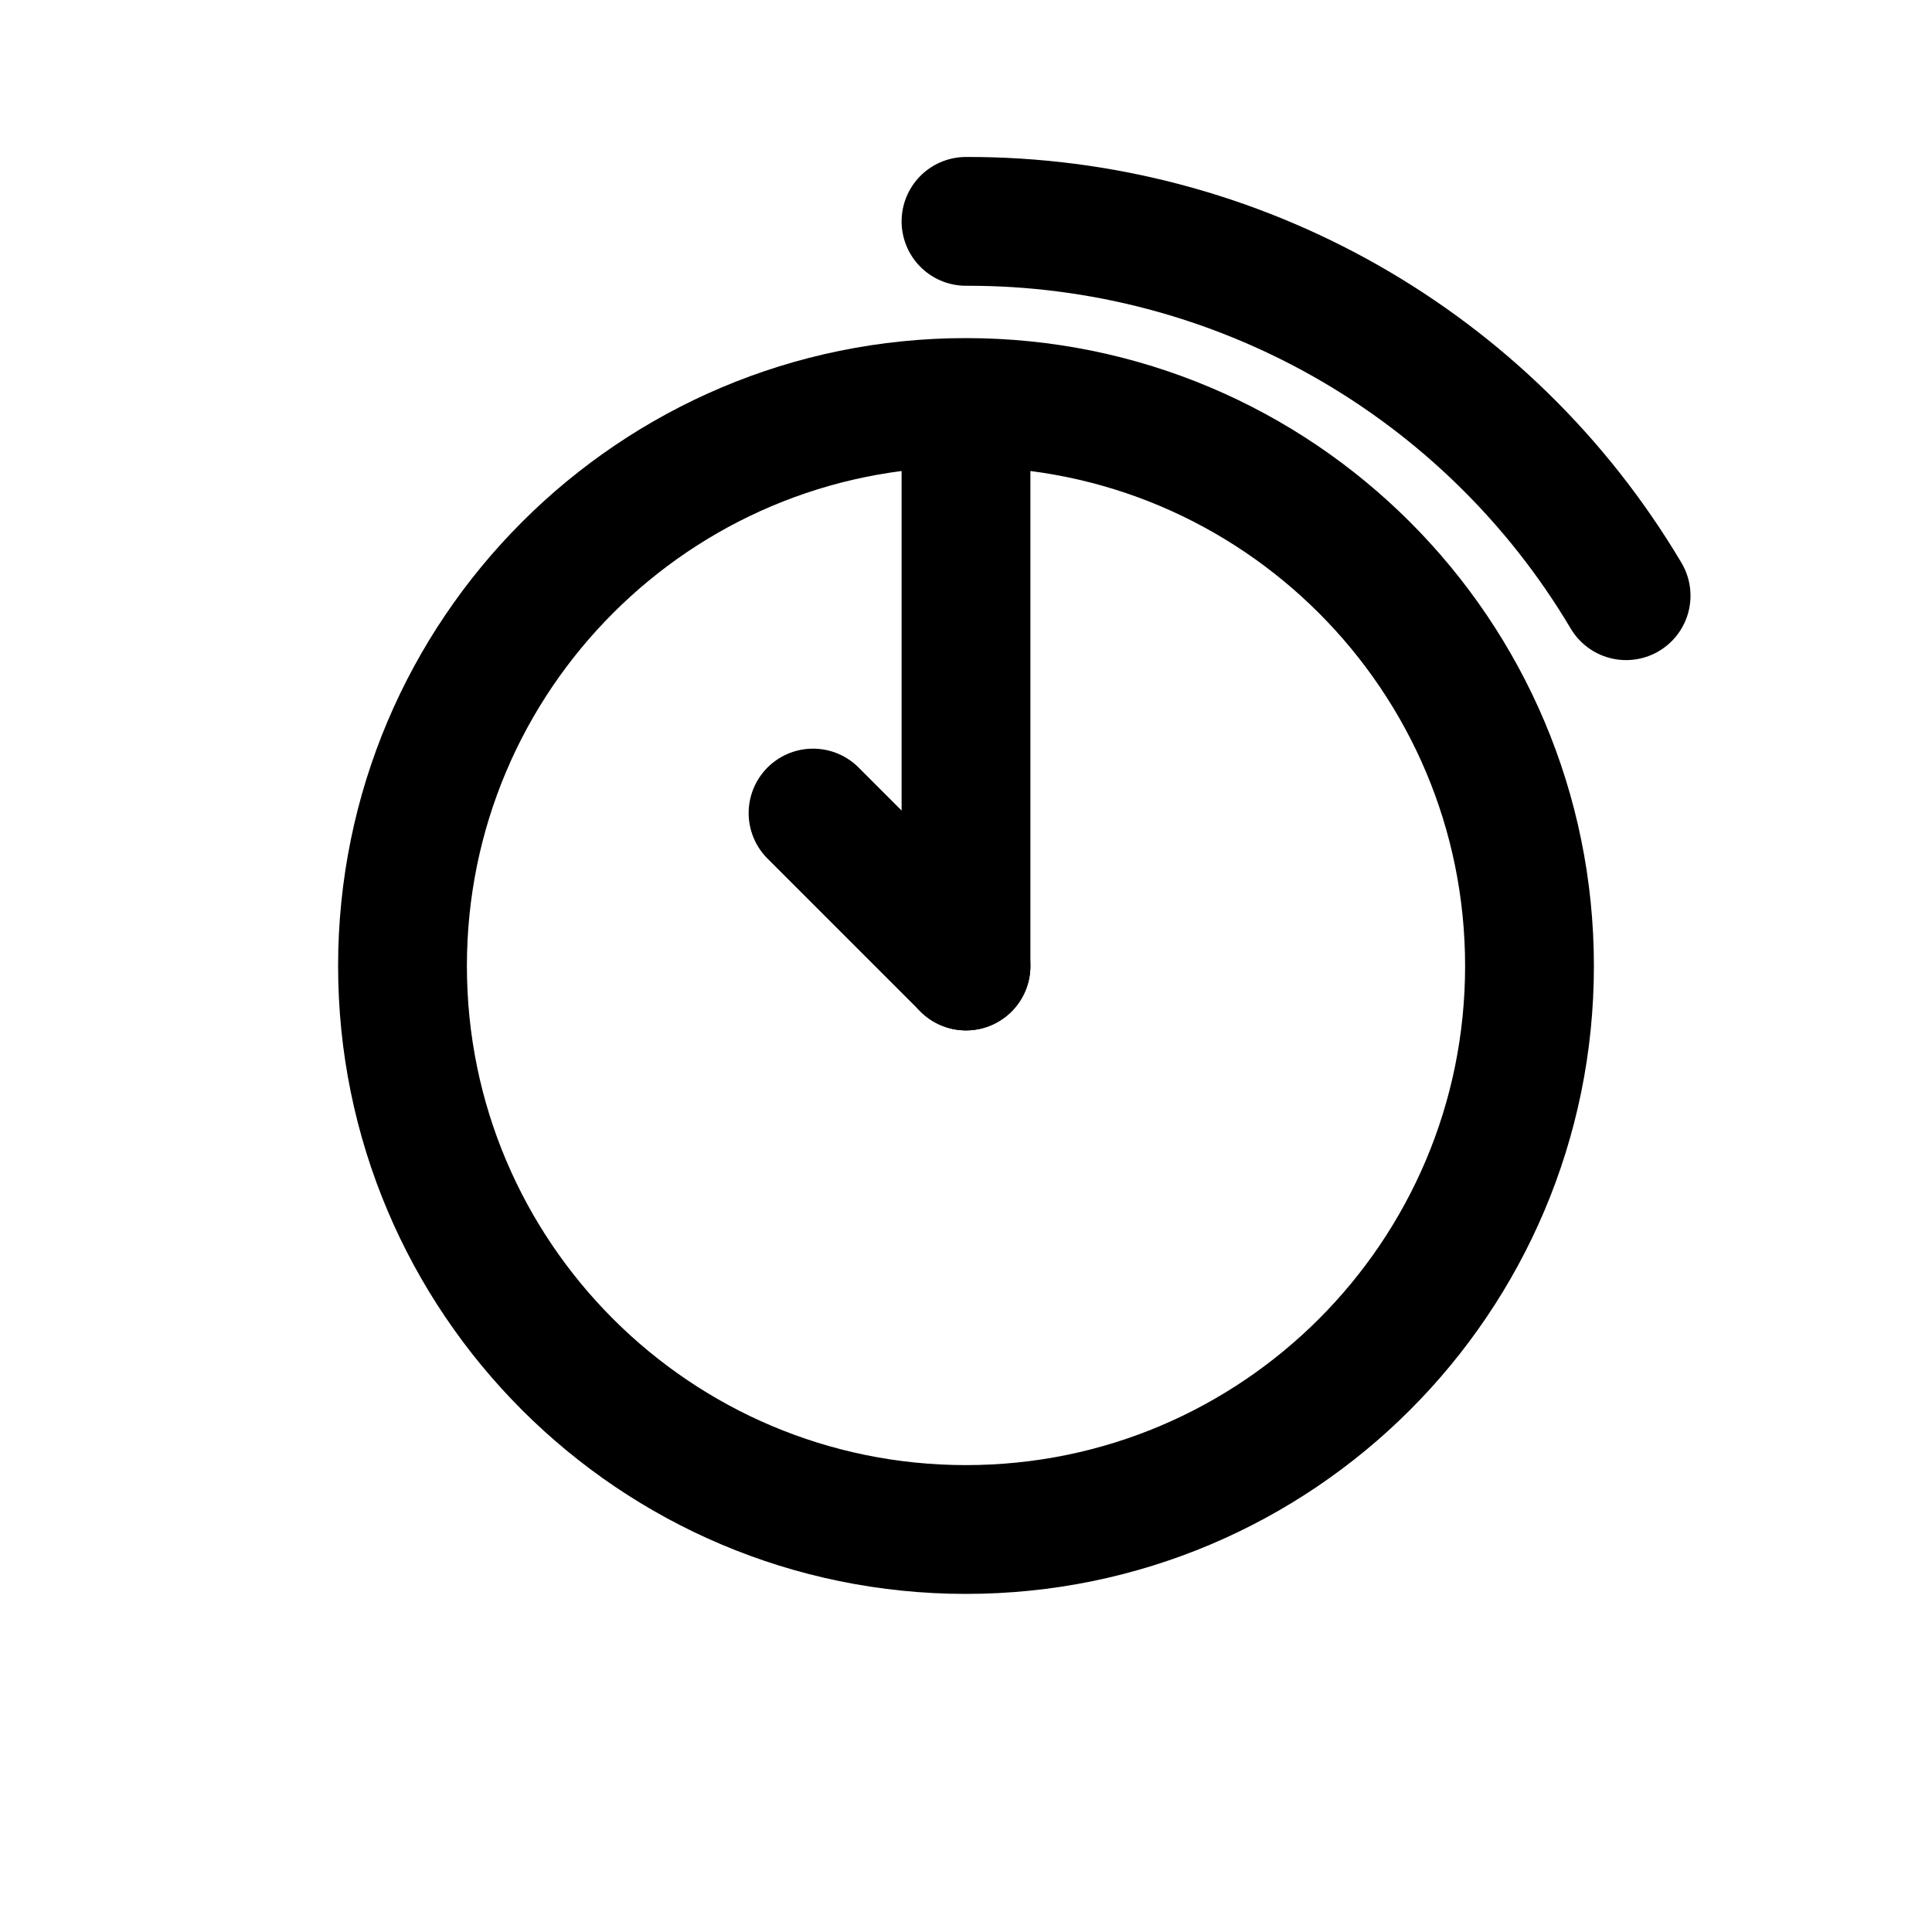
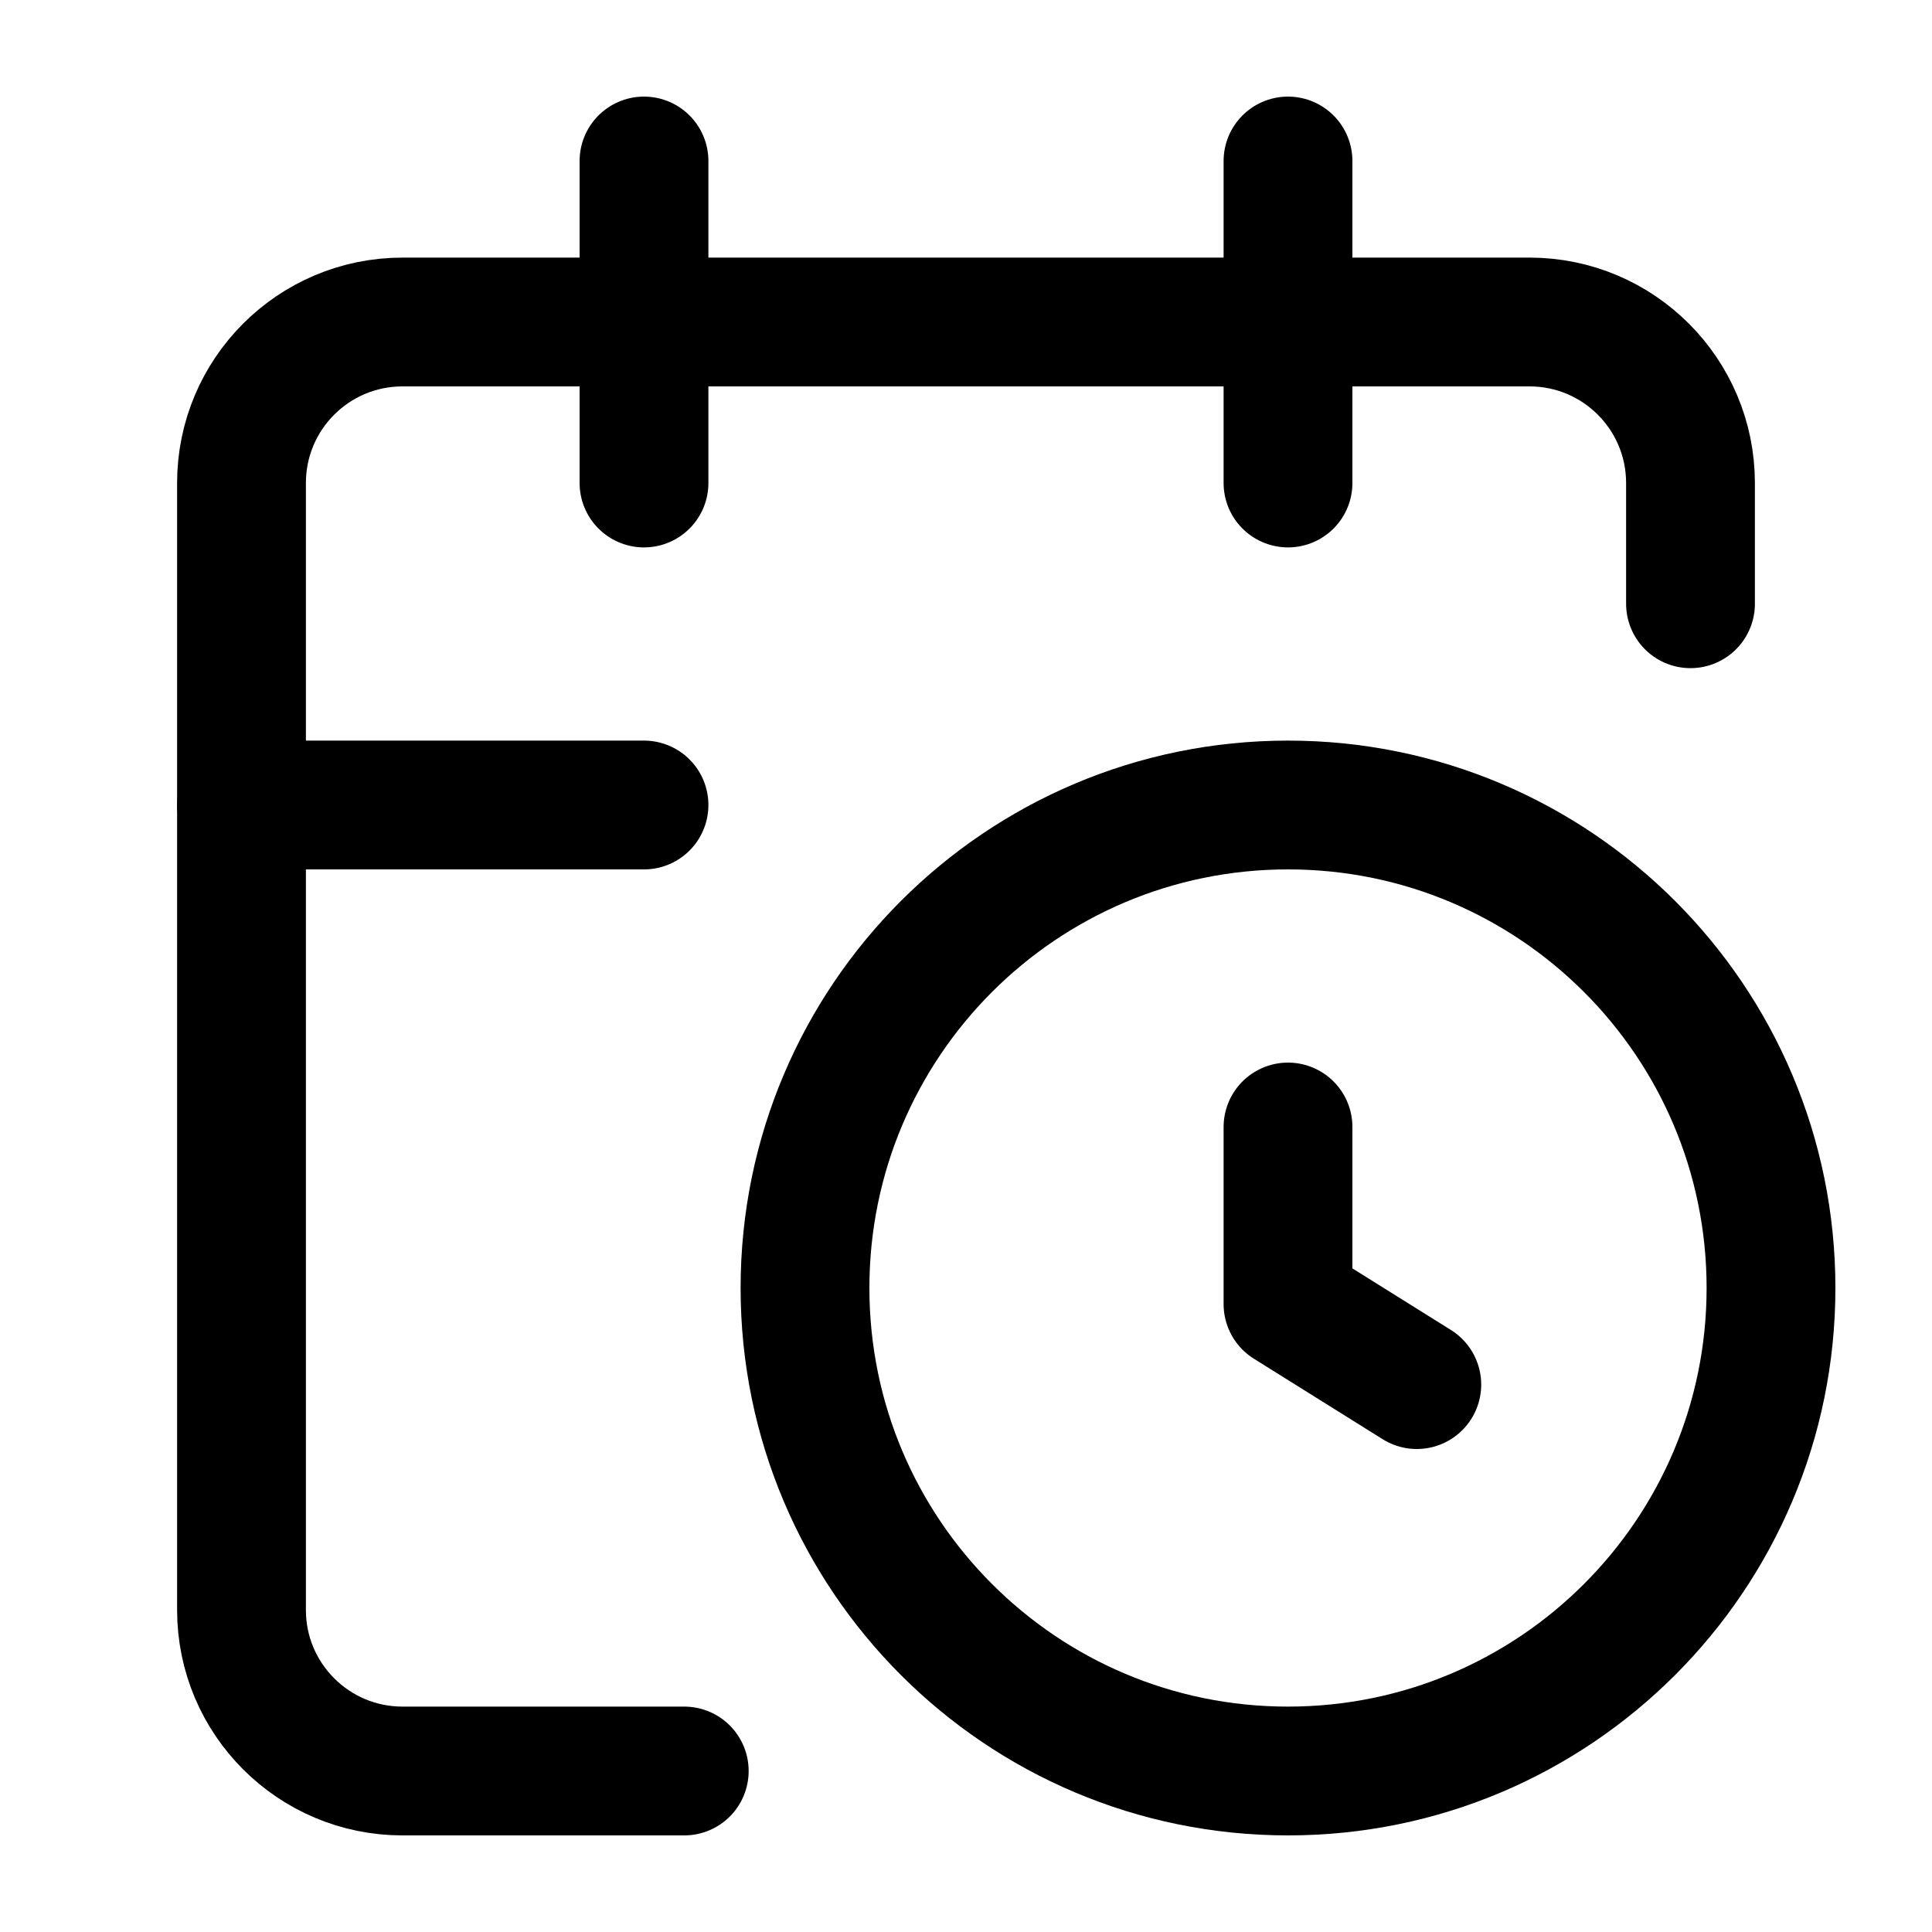
<svg xmlns="http://www.w3.org/2000/svg" viewBox="0 0 24 24" fill="none" stroke="currentColor" stroke-width="1.6" stroke-linecap="round" stroke-linejoin="round">
-   <circle cx="12" cy="12" r="7" />
-   <circle cx="12" cy="12" r="0.75" fill="currentColor" stroke="none" />
-   <path d="M12 12V5.5" />
-   <path d="M12 12L10.1 10.1" />
-   <path d="M12 2.75A9.5 9.5 0 0 1 20.2 7.4" />
+   <path d="M16 14v2.2l1.6 1" />
+   <path d="M16 2v4" />
+   <path d="M21 7.5V6a2 2 0 0 0-2-2H5a2 2 0 0 0-2 2v14a2 2 0 0 0 2 2h3.5" />
+   <path d="M3 10h5" />
+   <path d="M8 2v4" />
+   <circle cx="16" cy="16" r="6" />
</svg>
